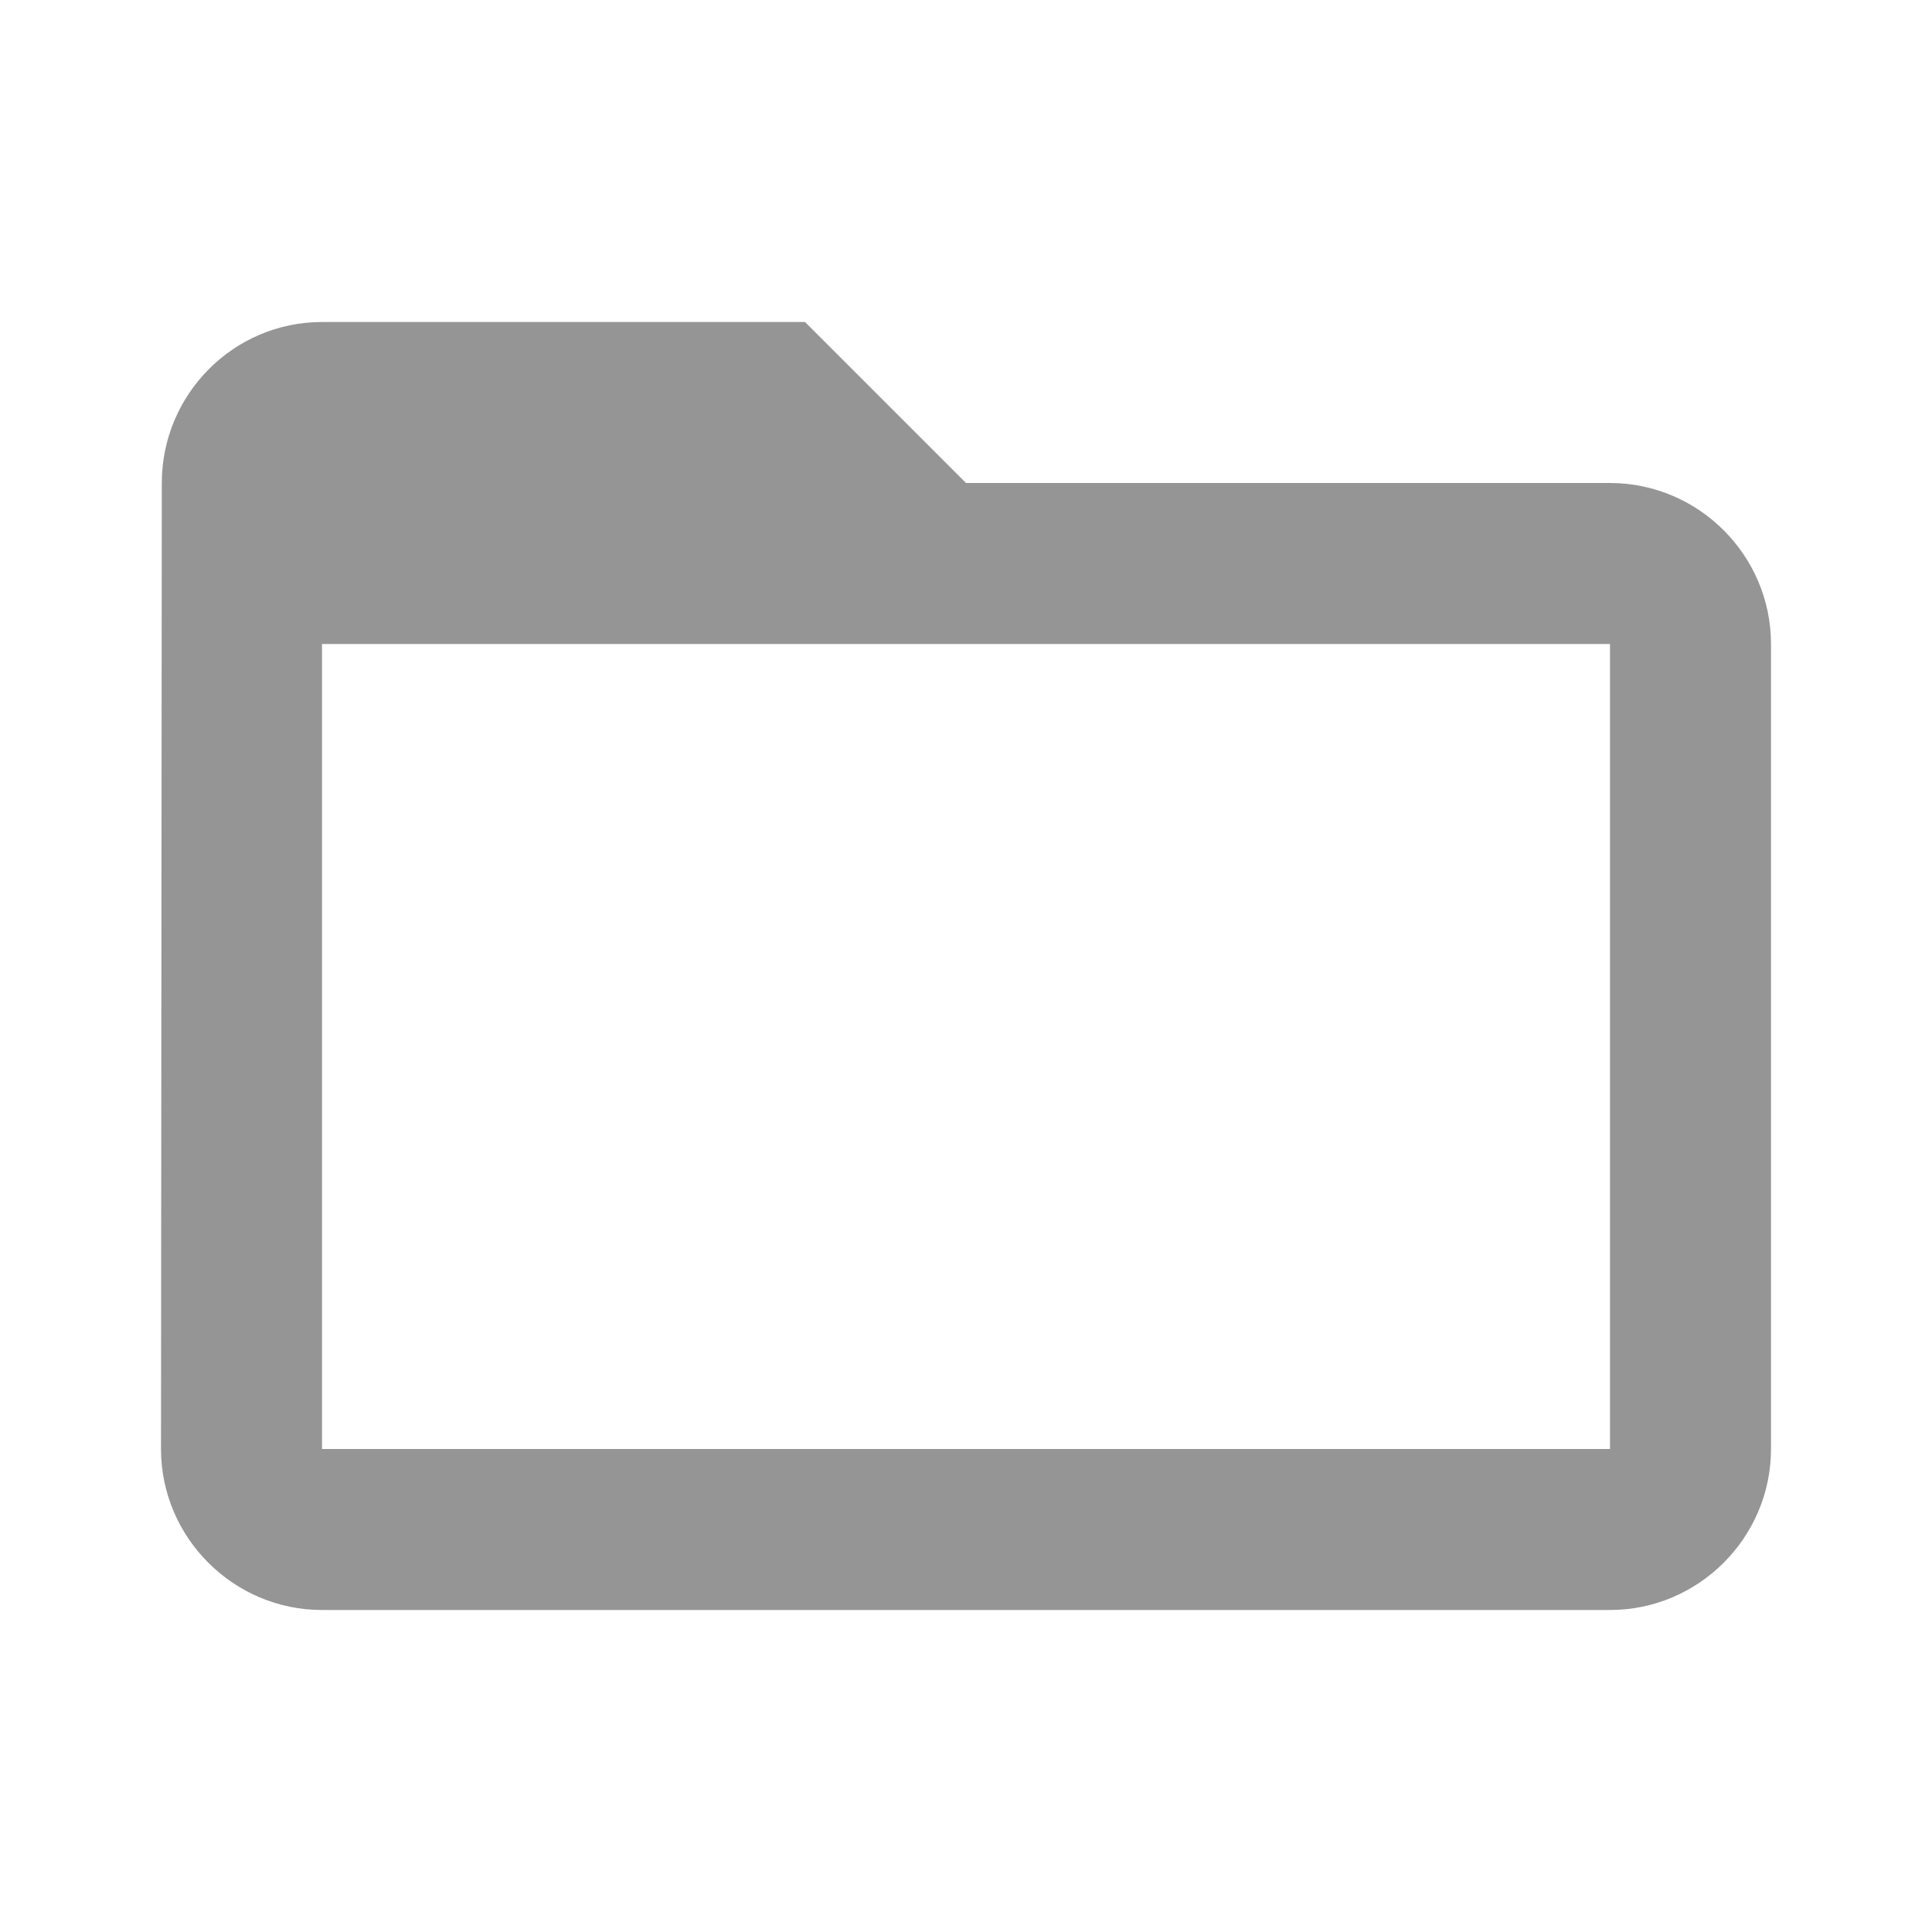
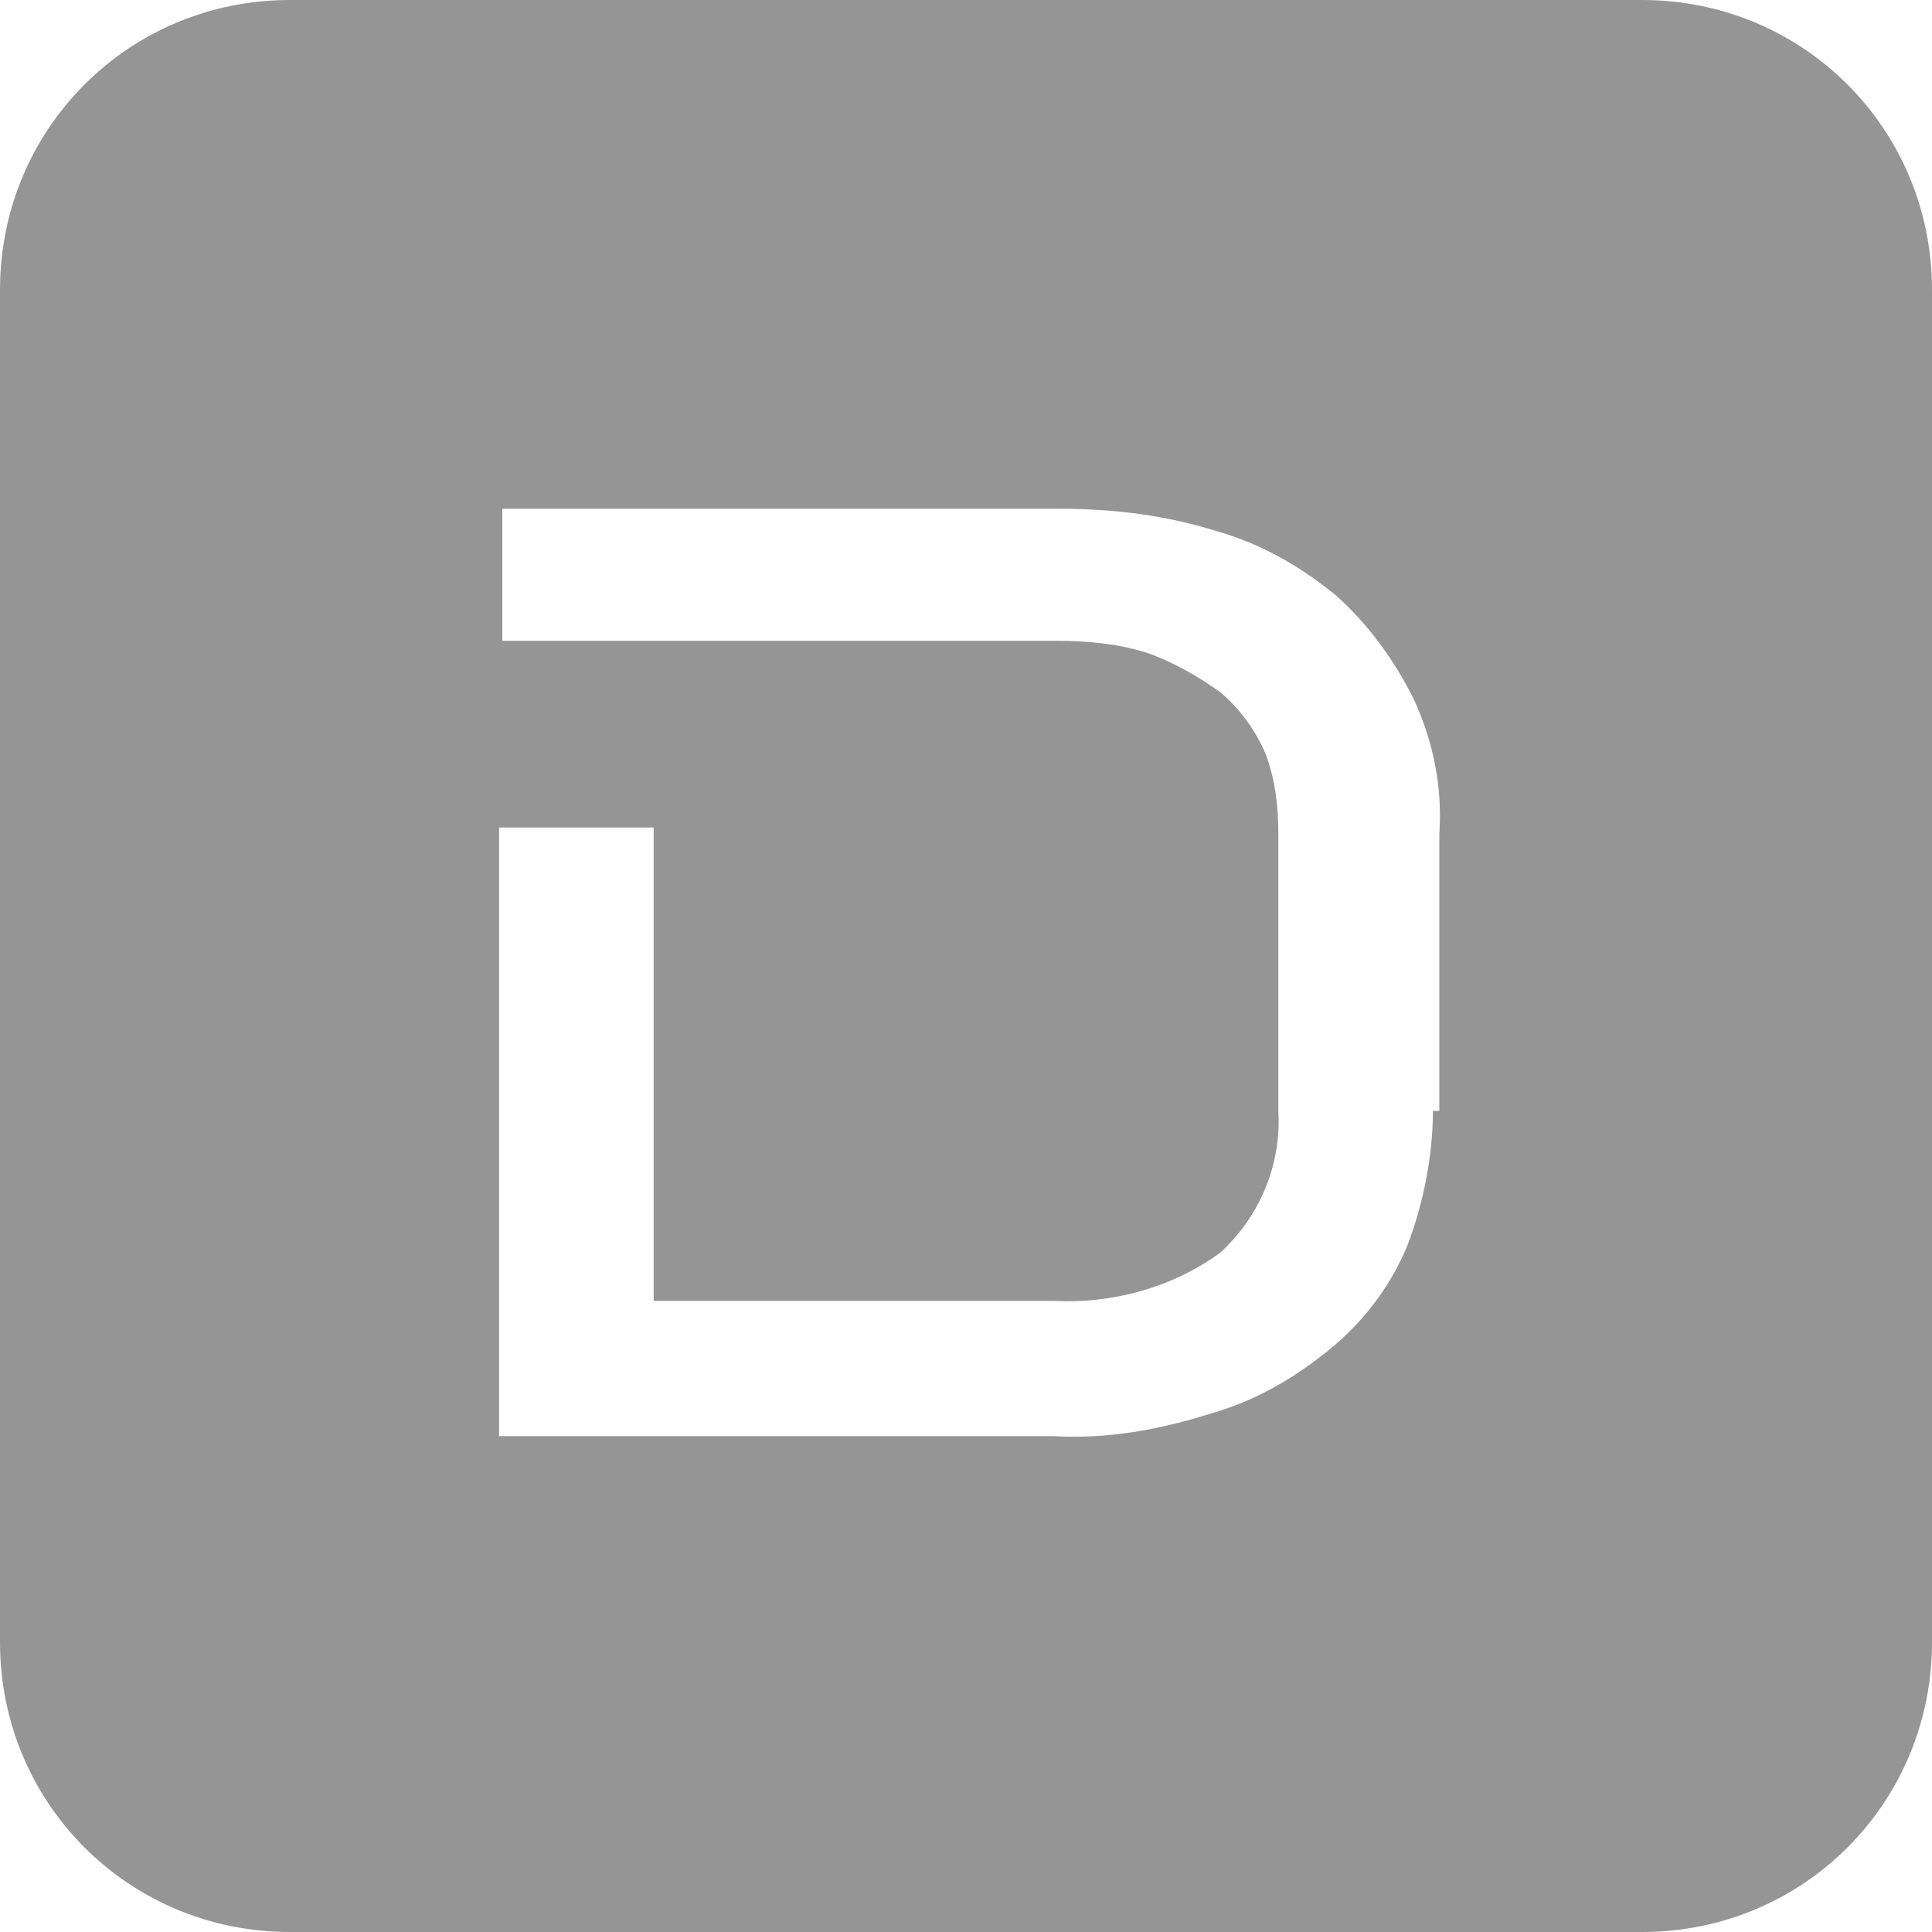
- <svg xmlns="http://www.w3.org/2000/svg" fill="#959595" height="24" viewBox="0 0 24 24" width="24">
-   <path d="M0 0h24v24H0z" fill="none" />
-   <path d="M20 6h-8l-2-2H4c-1.1 0-1.99.9-1.99 2L2 18c0 1.1.9 2 2 2h16c1.1 0 2-.9 2-2V8c0-1.1-.9-2-2-2zm0 12H4V8h16v10z" />
+ <svg xmlns="http://www.w3.org/2000/svg" version="1.1" id="Group_5548" x="0px" y="0px" viewBox="-509 931 60 60" style="enable-background:new -509 931 60 60;" xml:space="preserve">
+   <style type="text/css">
+ 	.st0{fill:#959595;}
+ </style>
+   <path class="st0" d="M-458,931h-42c-5,0-9,4-9,9v42c0,5,4,9,9,9h42c0,0,0,0,0,0c5,0,9-4,9-9v-42C-449,935-453,931-458,931z   M-464.5,965.5c0,1.4-0.3,2.9-0.8,4.2c-0.5,1.2-1.3,2.3-2.4,3.2c-1.1,0.9-2.3,1.6-3.7,2c-1.6,0.5-3.2,0.8-4.9,0.7h-17.2v-18.9h4.8  v14.7h12.4c1.8,0.1,3.7-0.4,5.2-1.5c1.2-1.1,1.9-2.7,1.8-4.4v-8.6c0-0.9-0.1-1.7-0.4-2.5c-0.3-0.7-0.8-1.4-1.4-1.9  c-0.7-0.5-1.4-0.9-2.2-1.2c-0.9-0.3-1.9-0.4-2.9-0.4h-17.2v-4.1h17.3c1.7,0,3.3,0.2,4.9,0.7c1.4,0.4,2.6,1.1,3.7,2  c1,0.9,1.8,2,2.4,3.2c0.6,1.3,0.9,2.7,0.8,4.2V965.5z" />
</svg>
